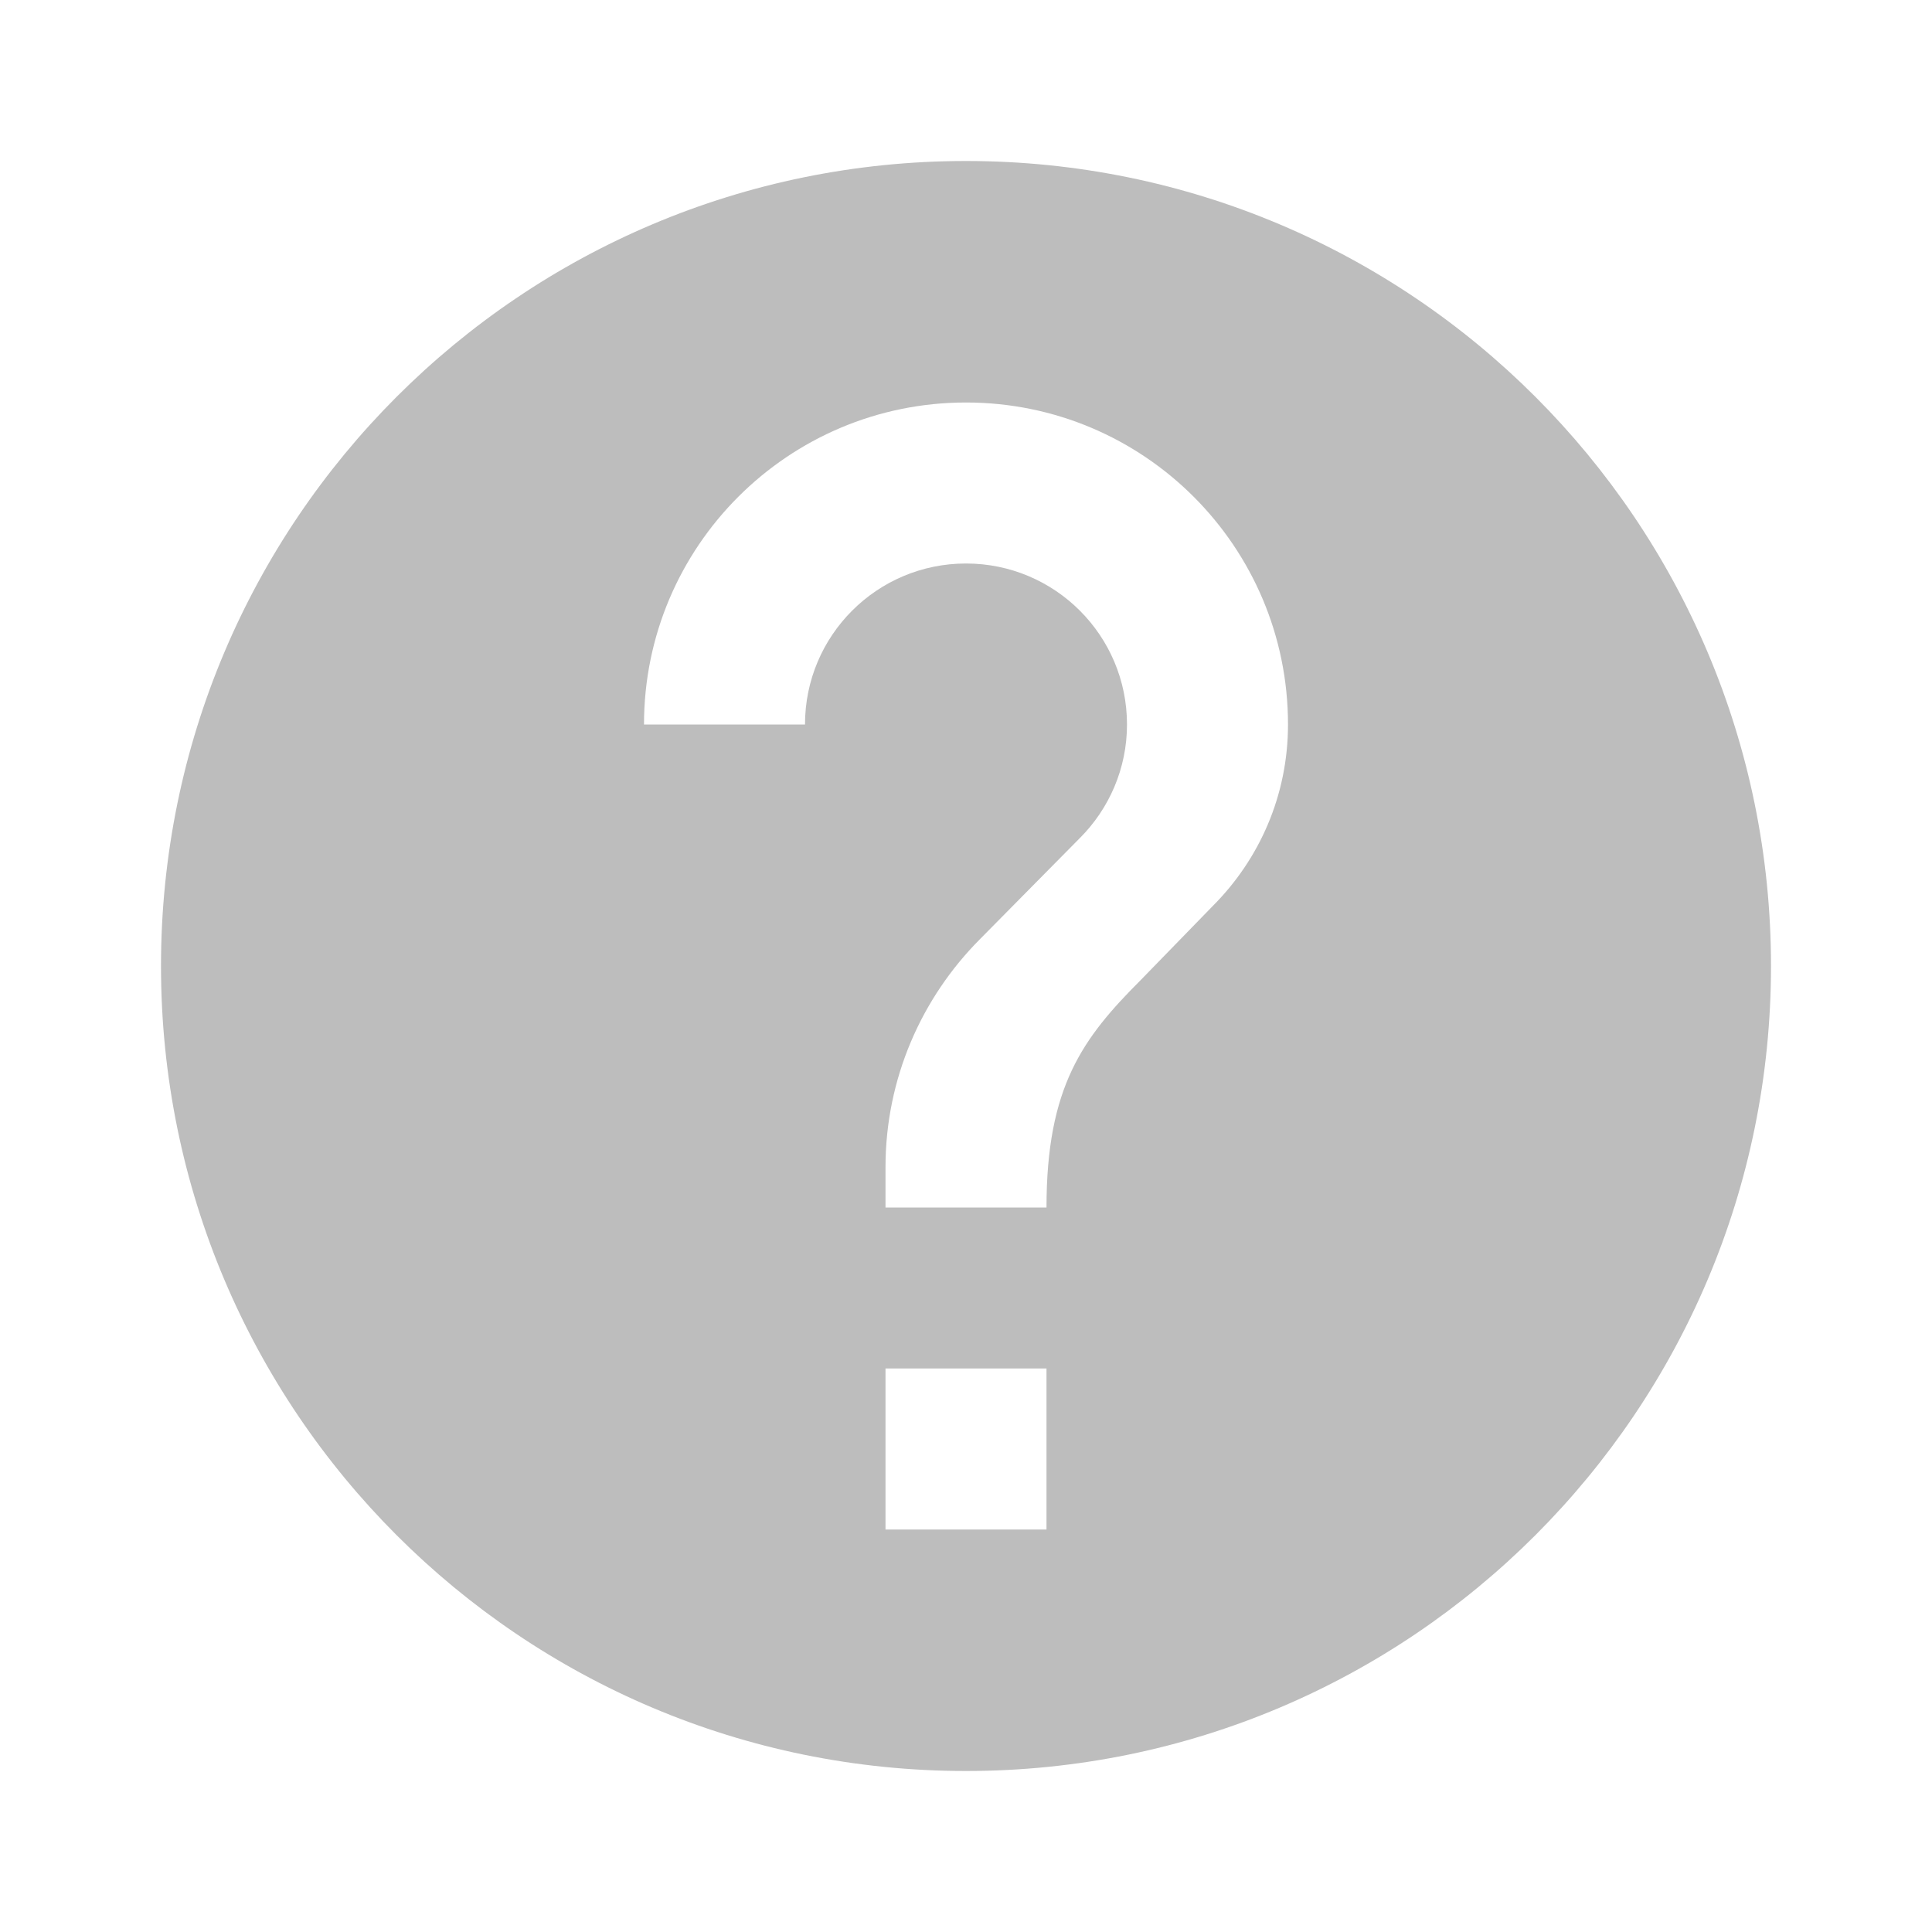
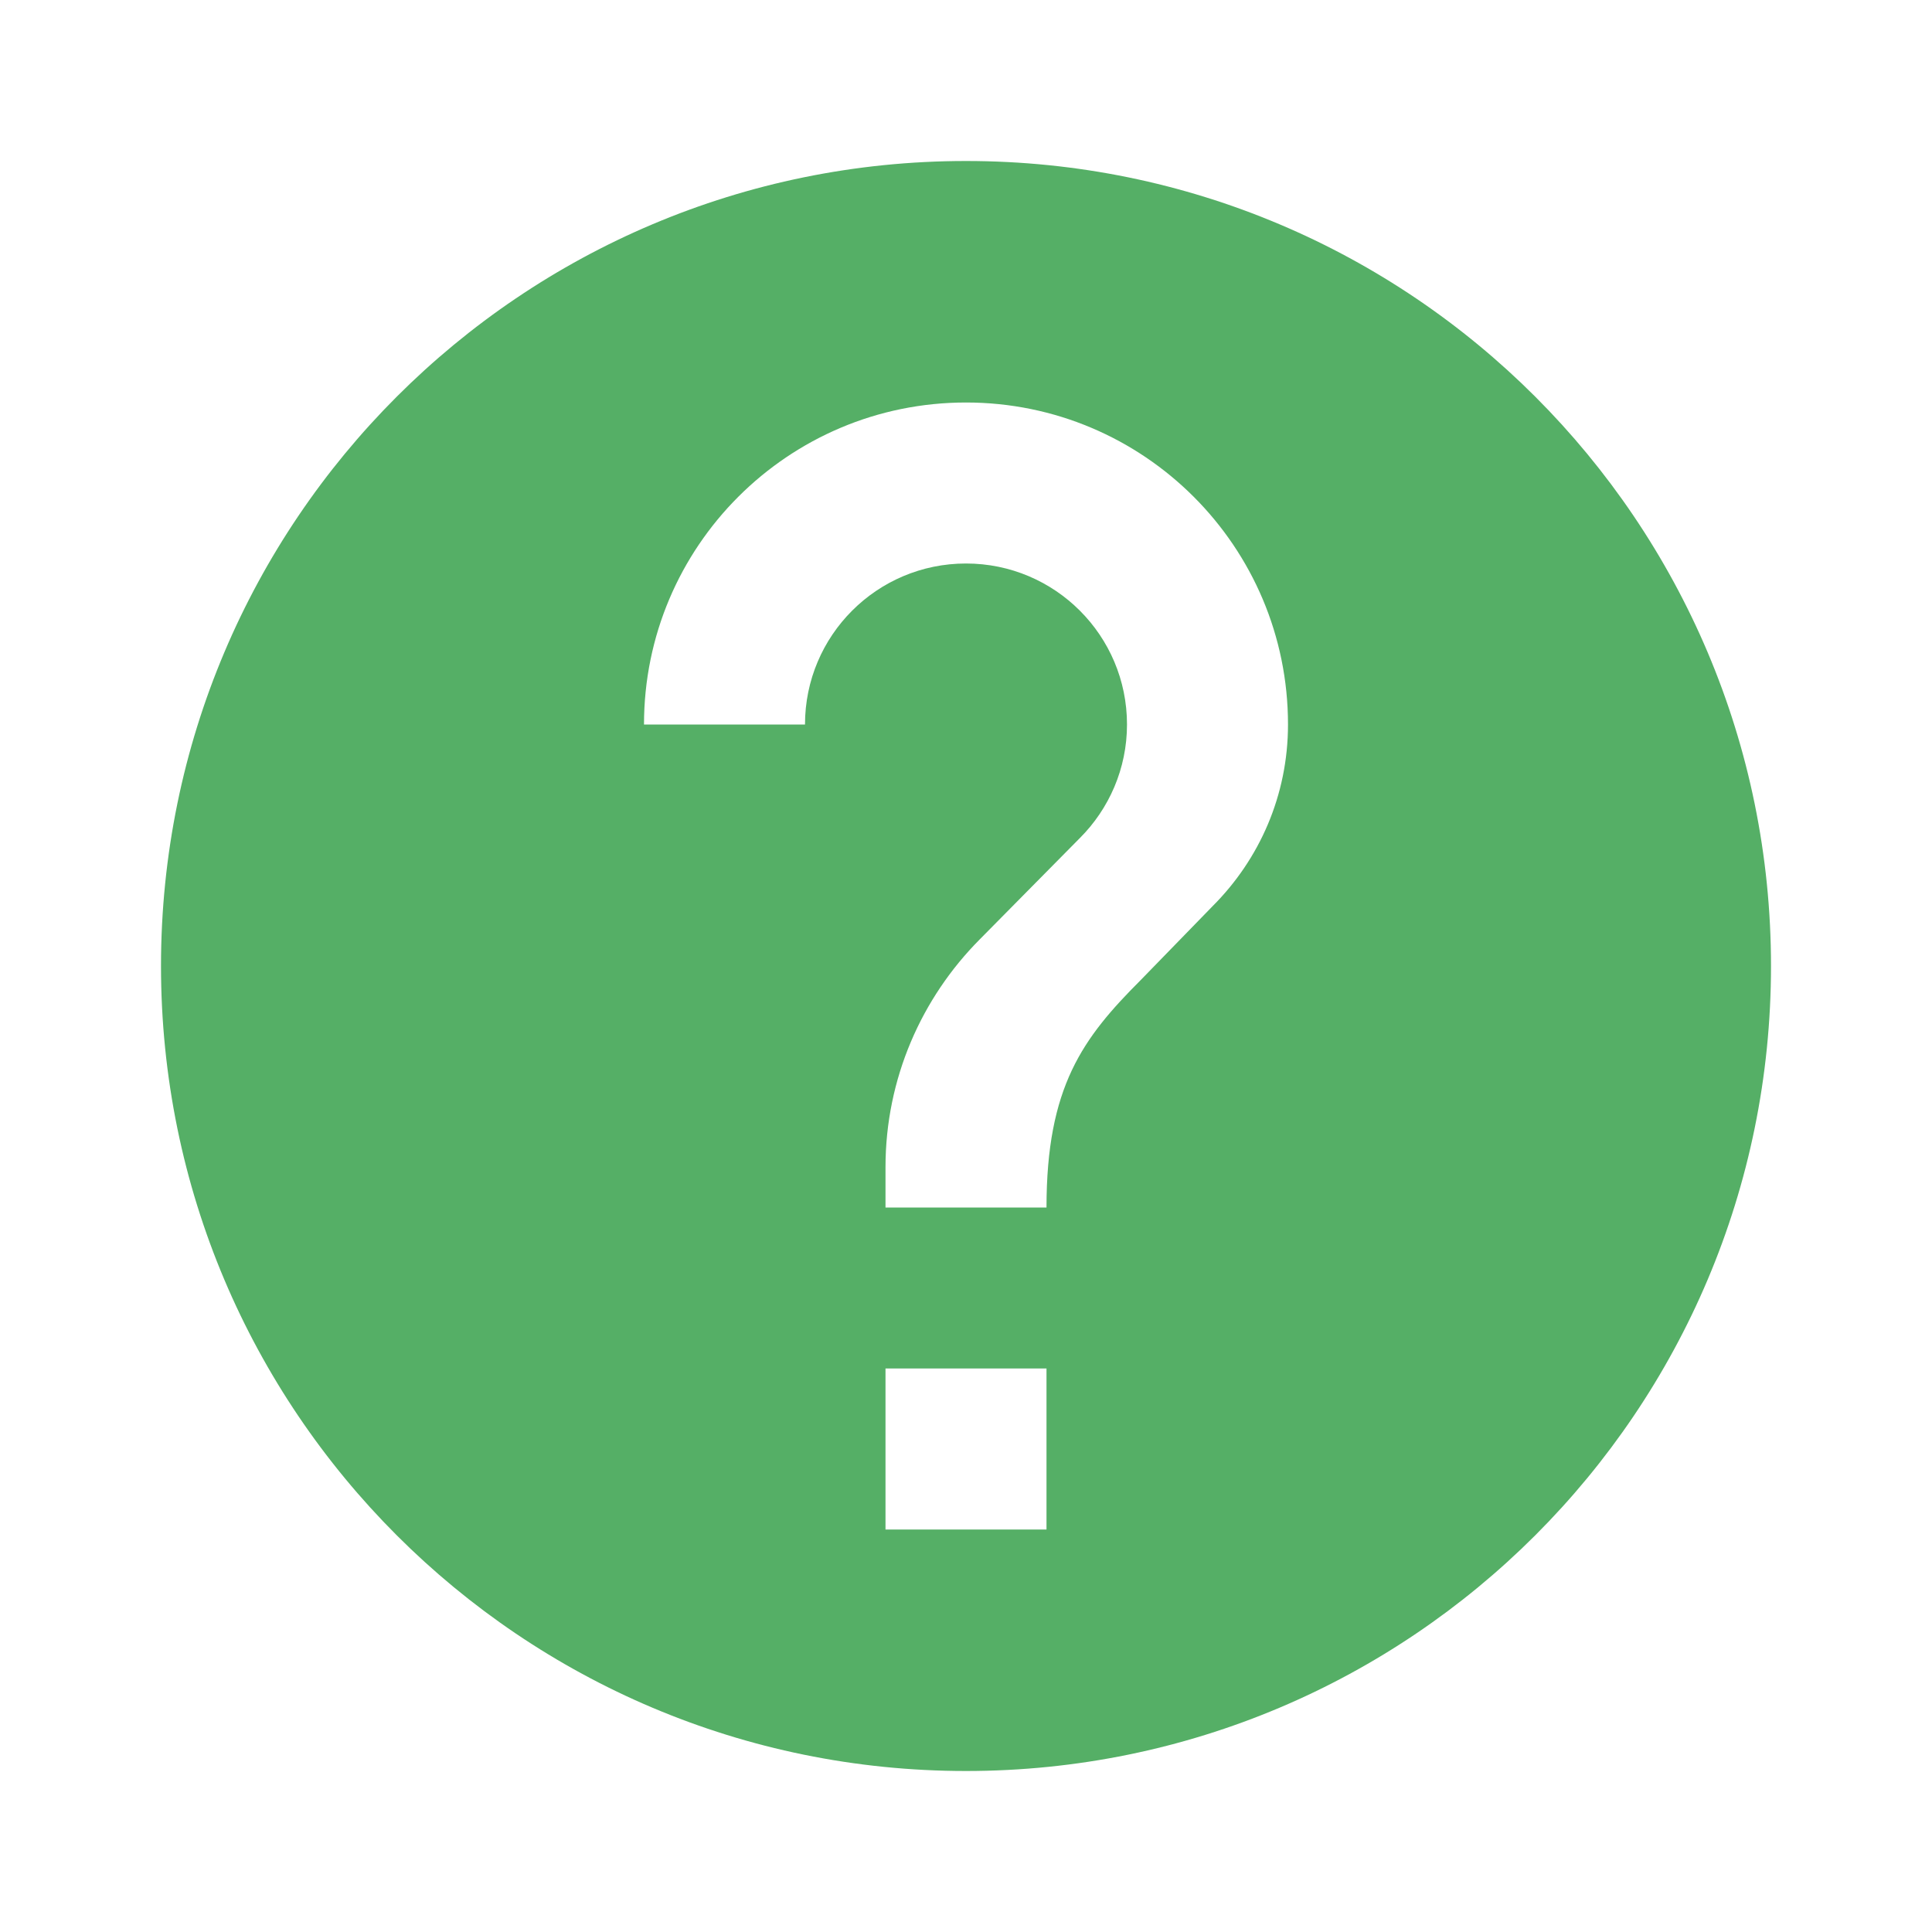
- <svg xmlns="http://www.w3.org/2000/svg" fill="#bdbdbd" height="48" version="1.1" viewBox="0 0 48 48" width="48">
+ <svg xmlns="http://www.w3.org/2000/svg" fill="#55af66" height="48" version="1.1" viewBox="0 0 48 48" width="48">
  <path d="M24 4C12.95 4 4 12.95 4 24 4 35.05 12.95 44 24 44 35.05 44 44 35.05 44 24 44 12.95 35.05 4 24 4Zm2 34l-4 0 0-4 4 0 0 4zm4.13-15.49l-1.79 1.84C26.9 25.79 26 27 26 30l-4 0 0-1c0-2.21.9-4.21 2.34-5.66l2.49-2.52C27.55 20.1 28 19.1 28 18c0-2.21-1.79-4-4-4-2.21 0-4 1.79-4 4l-4 0c0-4.42 3.58-8 8-8 4.42 0 8 3.58 8 8 0 1.76-.71 3.35-1.87 4.51z" />
</svg>
